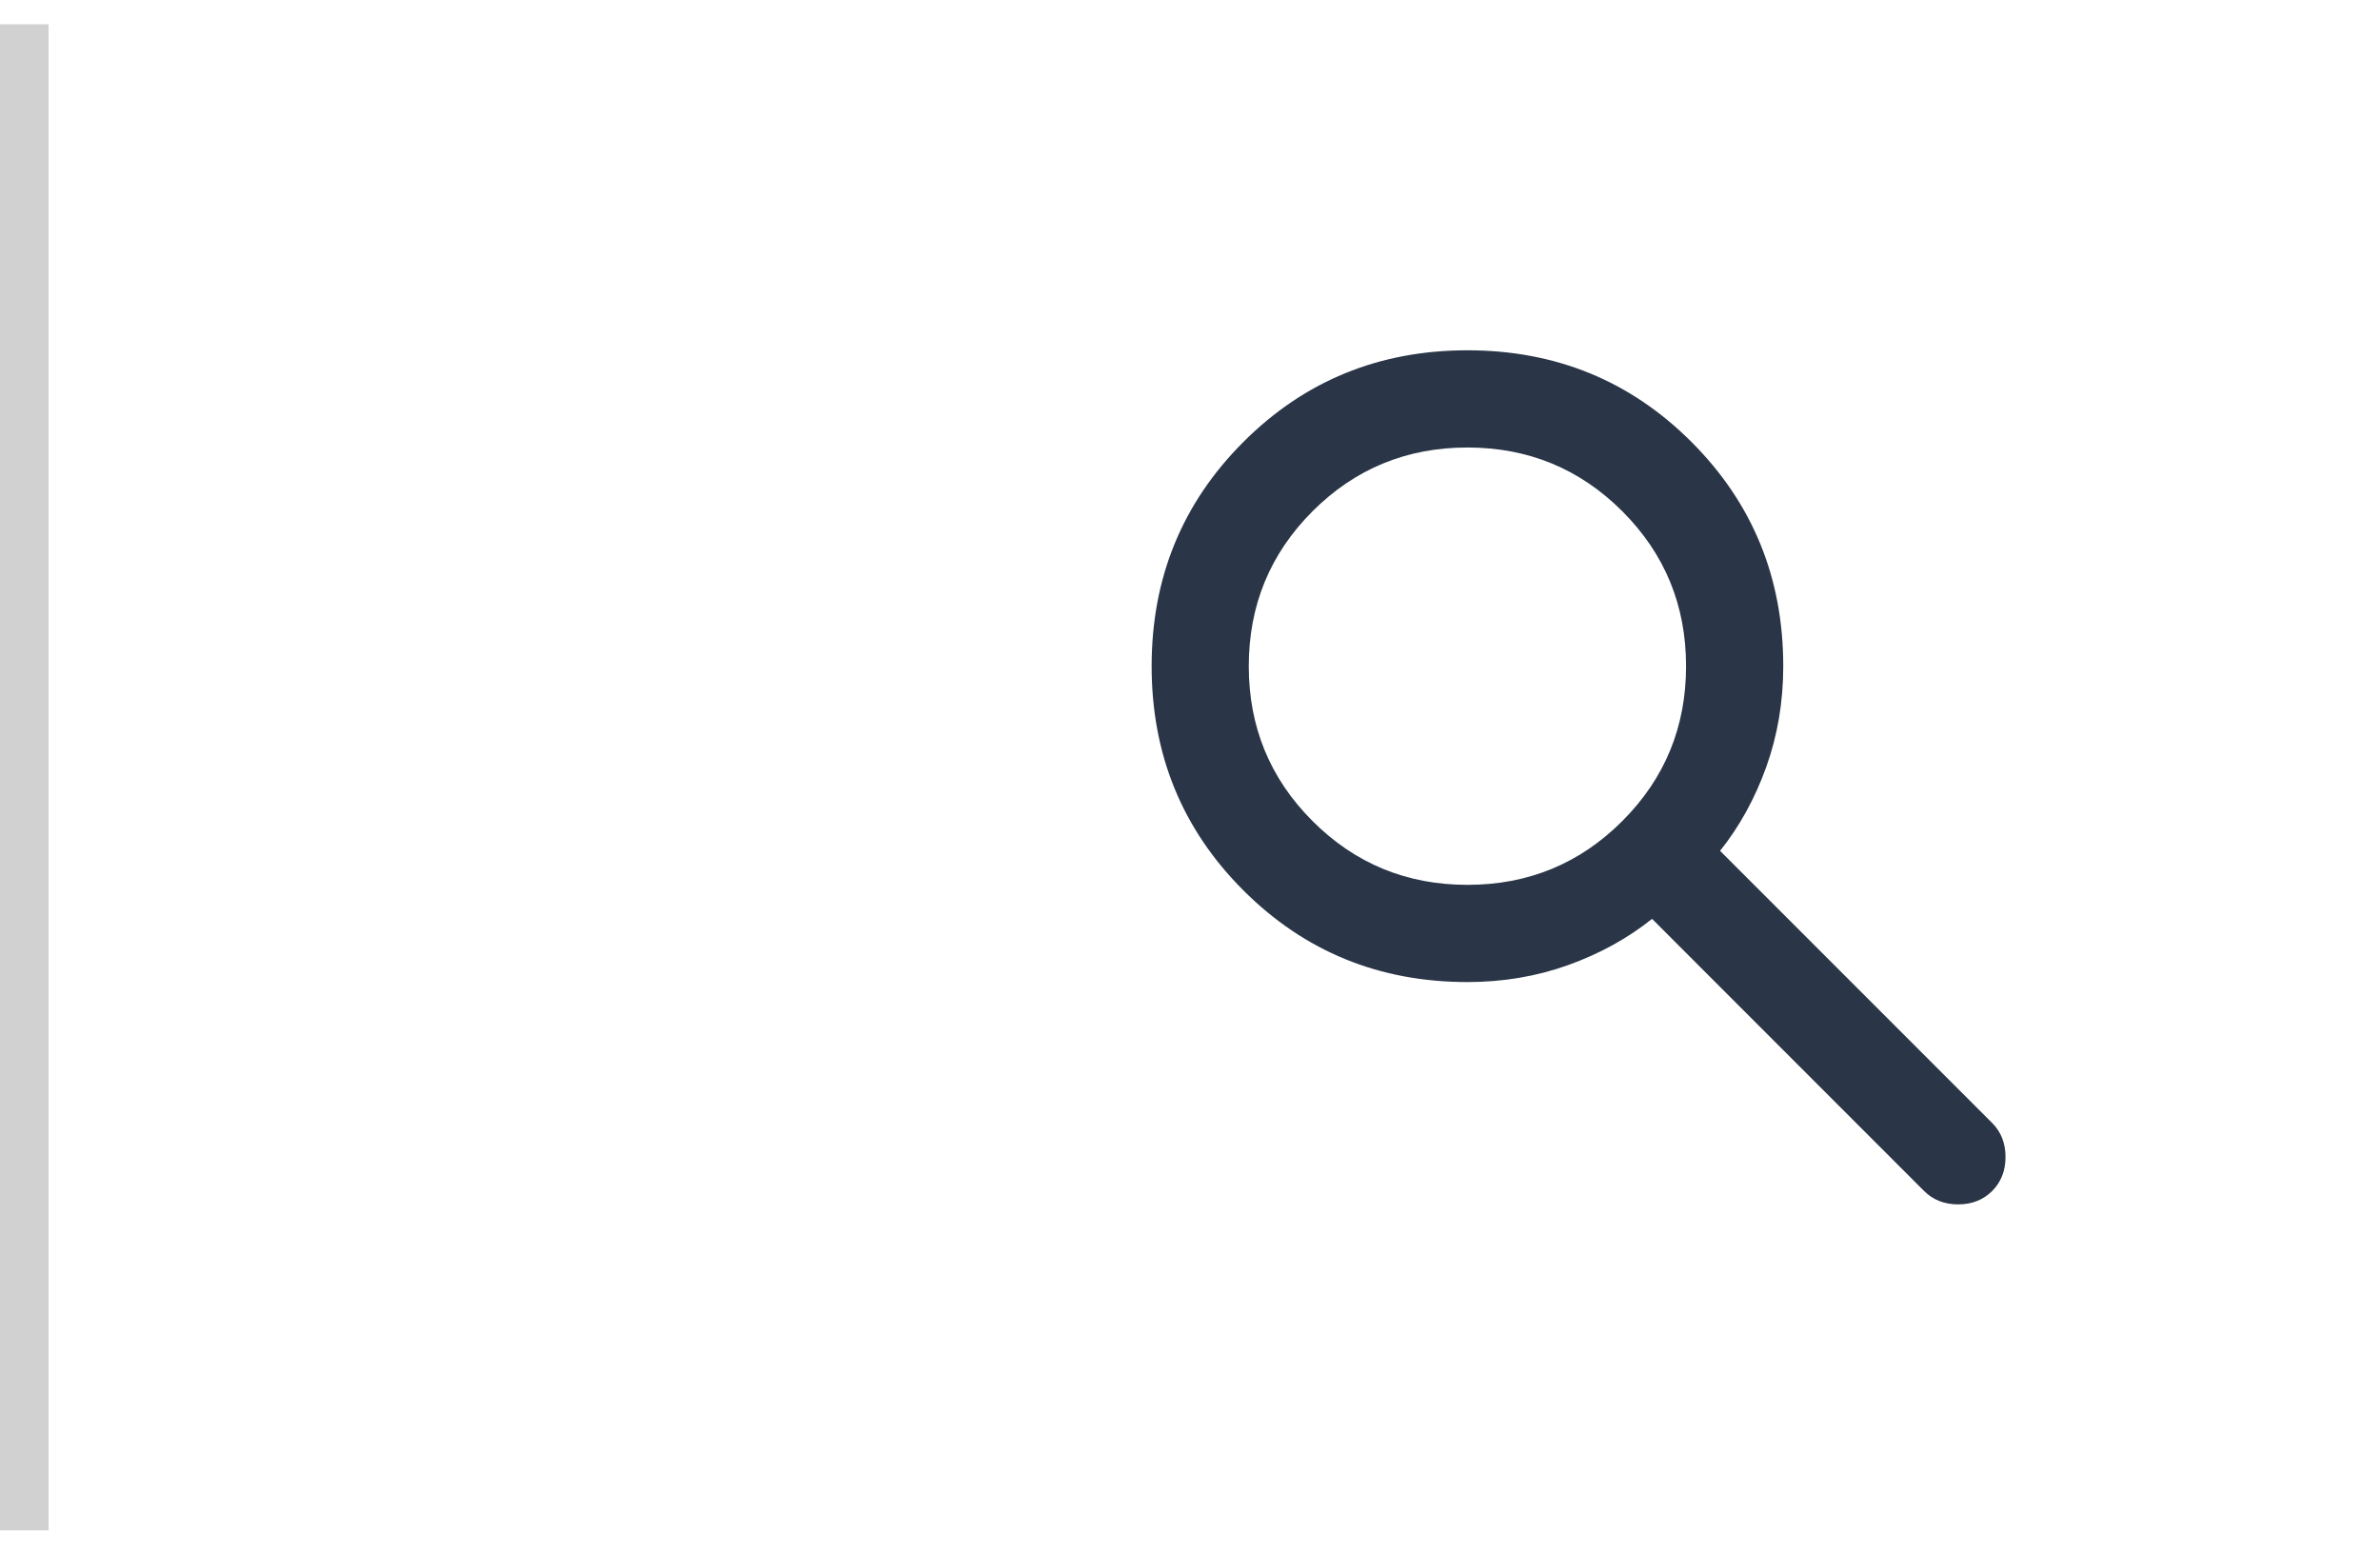
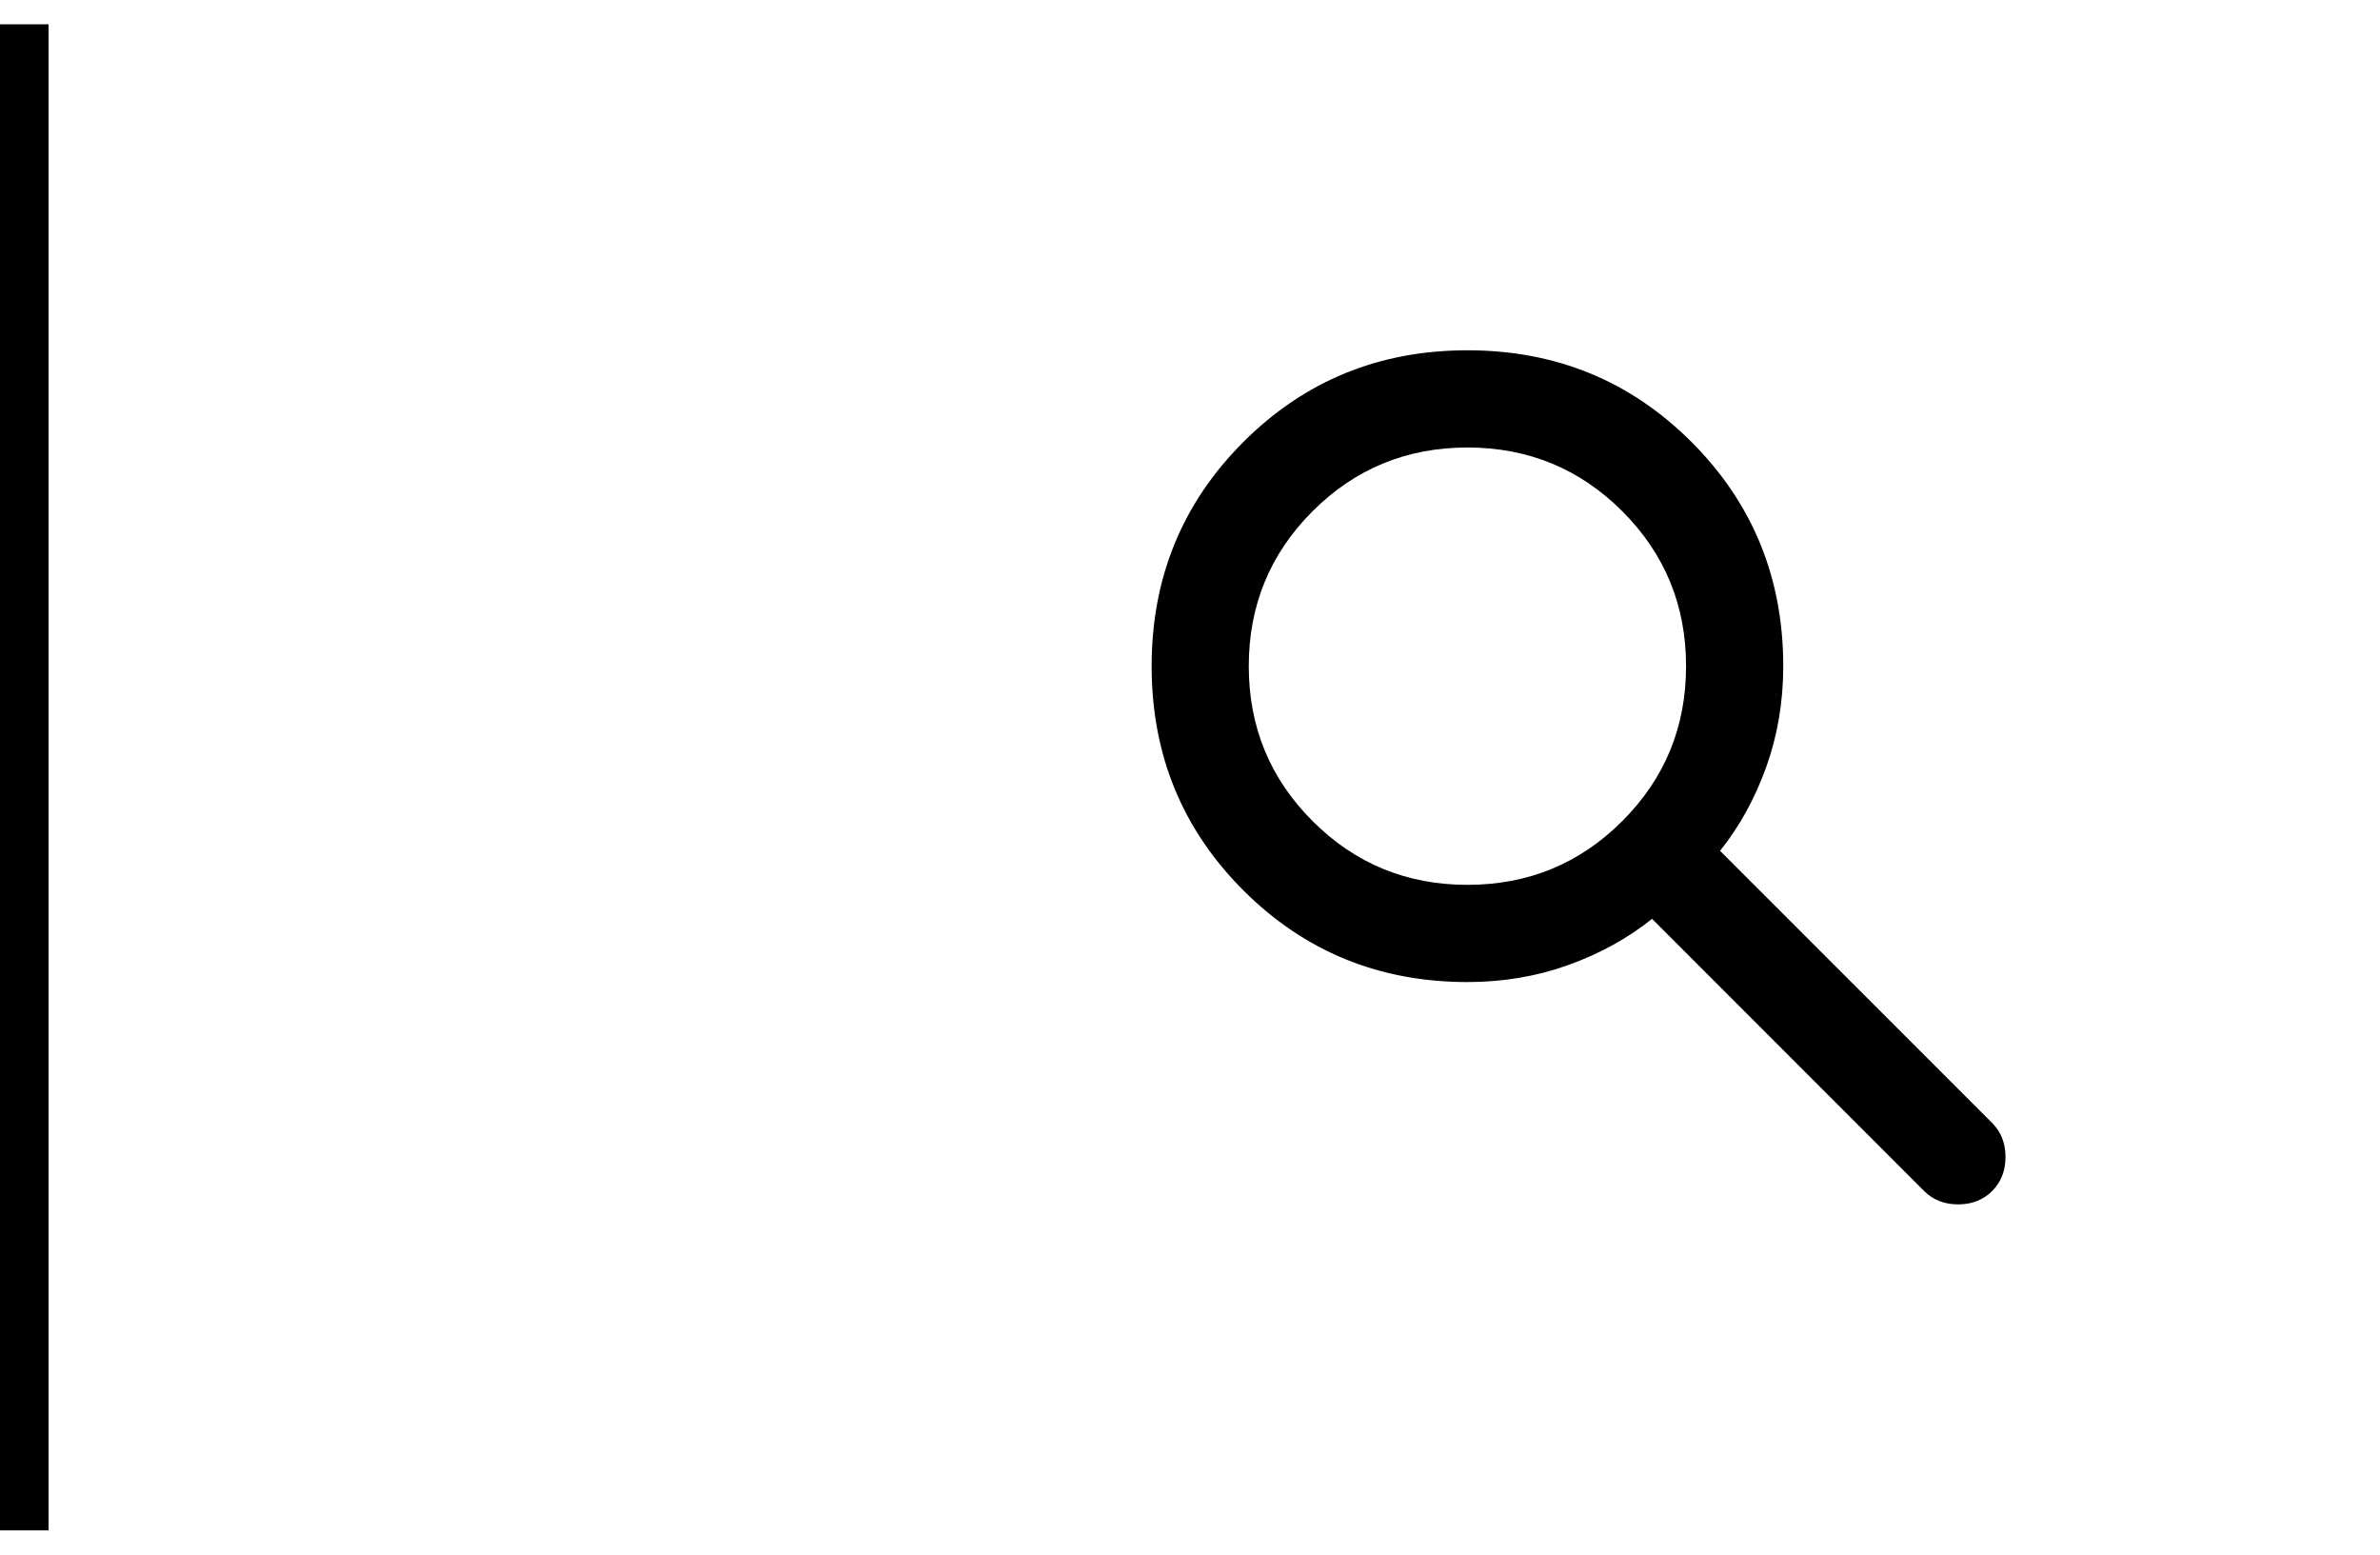
<svg xmlns="http://www.w3.org/2000/svg" width="49" height="32" viewBox="0 0 49 32" fill="none">
-   <path d="M0.5 0.5V31.5" stroke="#D1D1D1" />
+   <path d="M0.5 0.5V31.5" stroke="currentColor" />
  <mask id="mask0_419454_5505" style="mask-type:alpha" maskUnits="userSpaceOnUse" x="16" y="0" width="33" height="32">
-     <rect x="16.5" width="32" height="32" fill="#D9D9D9" />
+     <rect x="16.5" width="32" height="32" fill="currentColor" />
  </mask>
  <g mask="url(#mask0_419454_5505)">
-     <path d="M30.212 20.214C28.395 20.214 26.857 19.584 25.598 18.326C24.339 17.067 23.71 15.529 23.71 13.712C23.71 11.895 24.339 10.357 25.598 9.098C26.857 7.839 28.395 7.21 30.212 7.21C32.029 7.21 33.567 7.839 34.826 9.098C36.084 10.357 36.714 11.895 36.714 13.712C36.714 14.445 36.597 15.137 36.364 15.787C36.13 16.438 35.813 17.013 35.413 17.513L41.015 23.114C41.198 23.298 41.29 23.531 41.29 23.815C41.29 24.098 41.198 24.331 41.015 24.515C40.831 24.698 40.598 24.79 40.315 24.79C40.031 24.79 39.798 24.698 39.614 24.515L34.013 18.913C33.513 19.313 32.938 19.63 32.287 19.864C31.637 20.097 30.945 20.214 30.212 20.214ZM30.212 18.213C31.462 18.213 32.525 17.776 33.4 16.9C34.276 16.025 34.713 14.962 34.713 13.712C34.713 12.461 34.276 11.399 33.4 10.523C32.525 9.648 31.462 9.211 30.212 9.211C28.962 9.211 27.899 9.648 27.023 10.523C26.148 11.399 25.71 12.461 25.71 13.712C25.71 14.962 26.148 16.025 27.023 16.9C27.899 17.776 28.962 18.213 30.212 18.213Z" fill="#2A3647" />
+     <path d="M30.212 20.214C28.395 20.214 26.857 19.584 25.598 18.326C24.339 17.067 23.71 15.529 23.71 13.712C23.71 11.895 24.339 10.357 25.598 9.098C26.857 7.839 28.395 7.21 30.212 7.21C32.029 7.21 33.567 7.839 34.826 9.098C36.084 10.357 36.714 11.895 36.714 13.712C36.714 14.445 36.597 15.137 36.364 15.787C36.13 16.438 35.813 17.013 35.413 17.513L41.015 23.114C41.198 23.298 41.29 23.531 41.29 23.815C41.29 24.098 41.198 24.331 41.015 24.515C40.831 24.698 40.598 24.79 40.315 24.79C40.031 24.79 39.798 24.698 39.614 24.515L34.013 18.913C33.513 19.313 32.938 19.63 32.287 19.864C31.637 20.097 30.945 20.214 30.212 20.214ZM30.212 18.213C31.462 18.213 32.525 17.776 33.4 16.9C34.276 16.025 34.713 14.962 34.713 13.712C34.713 12.461 34.276 11.399 33.4 10.523C32.525 9.648 31.462 9.211 30.212 9.211C28.962 9.211 27.899 9.648 27.023 10.523C26.148 11.399 25.71 12.461 25.71 13.712C25.71 14.962 26.148 16.025 27.023 16.9C27.899 17.776 28.962 18.213 30.212 18.213Z" fill="currentColor" />
  </g>
</svg>
